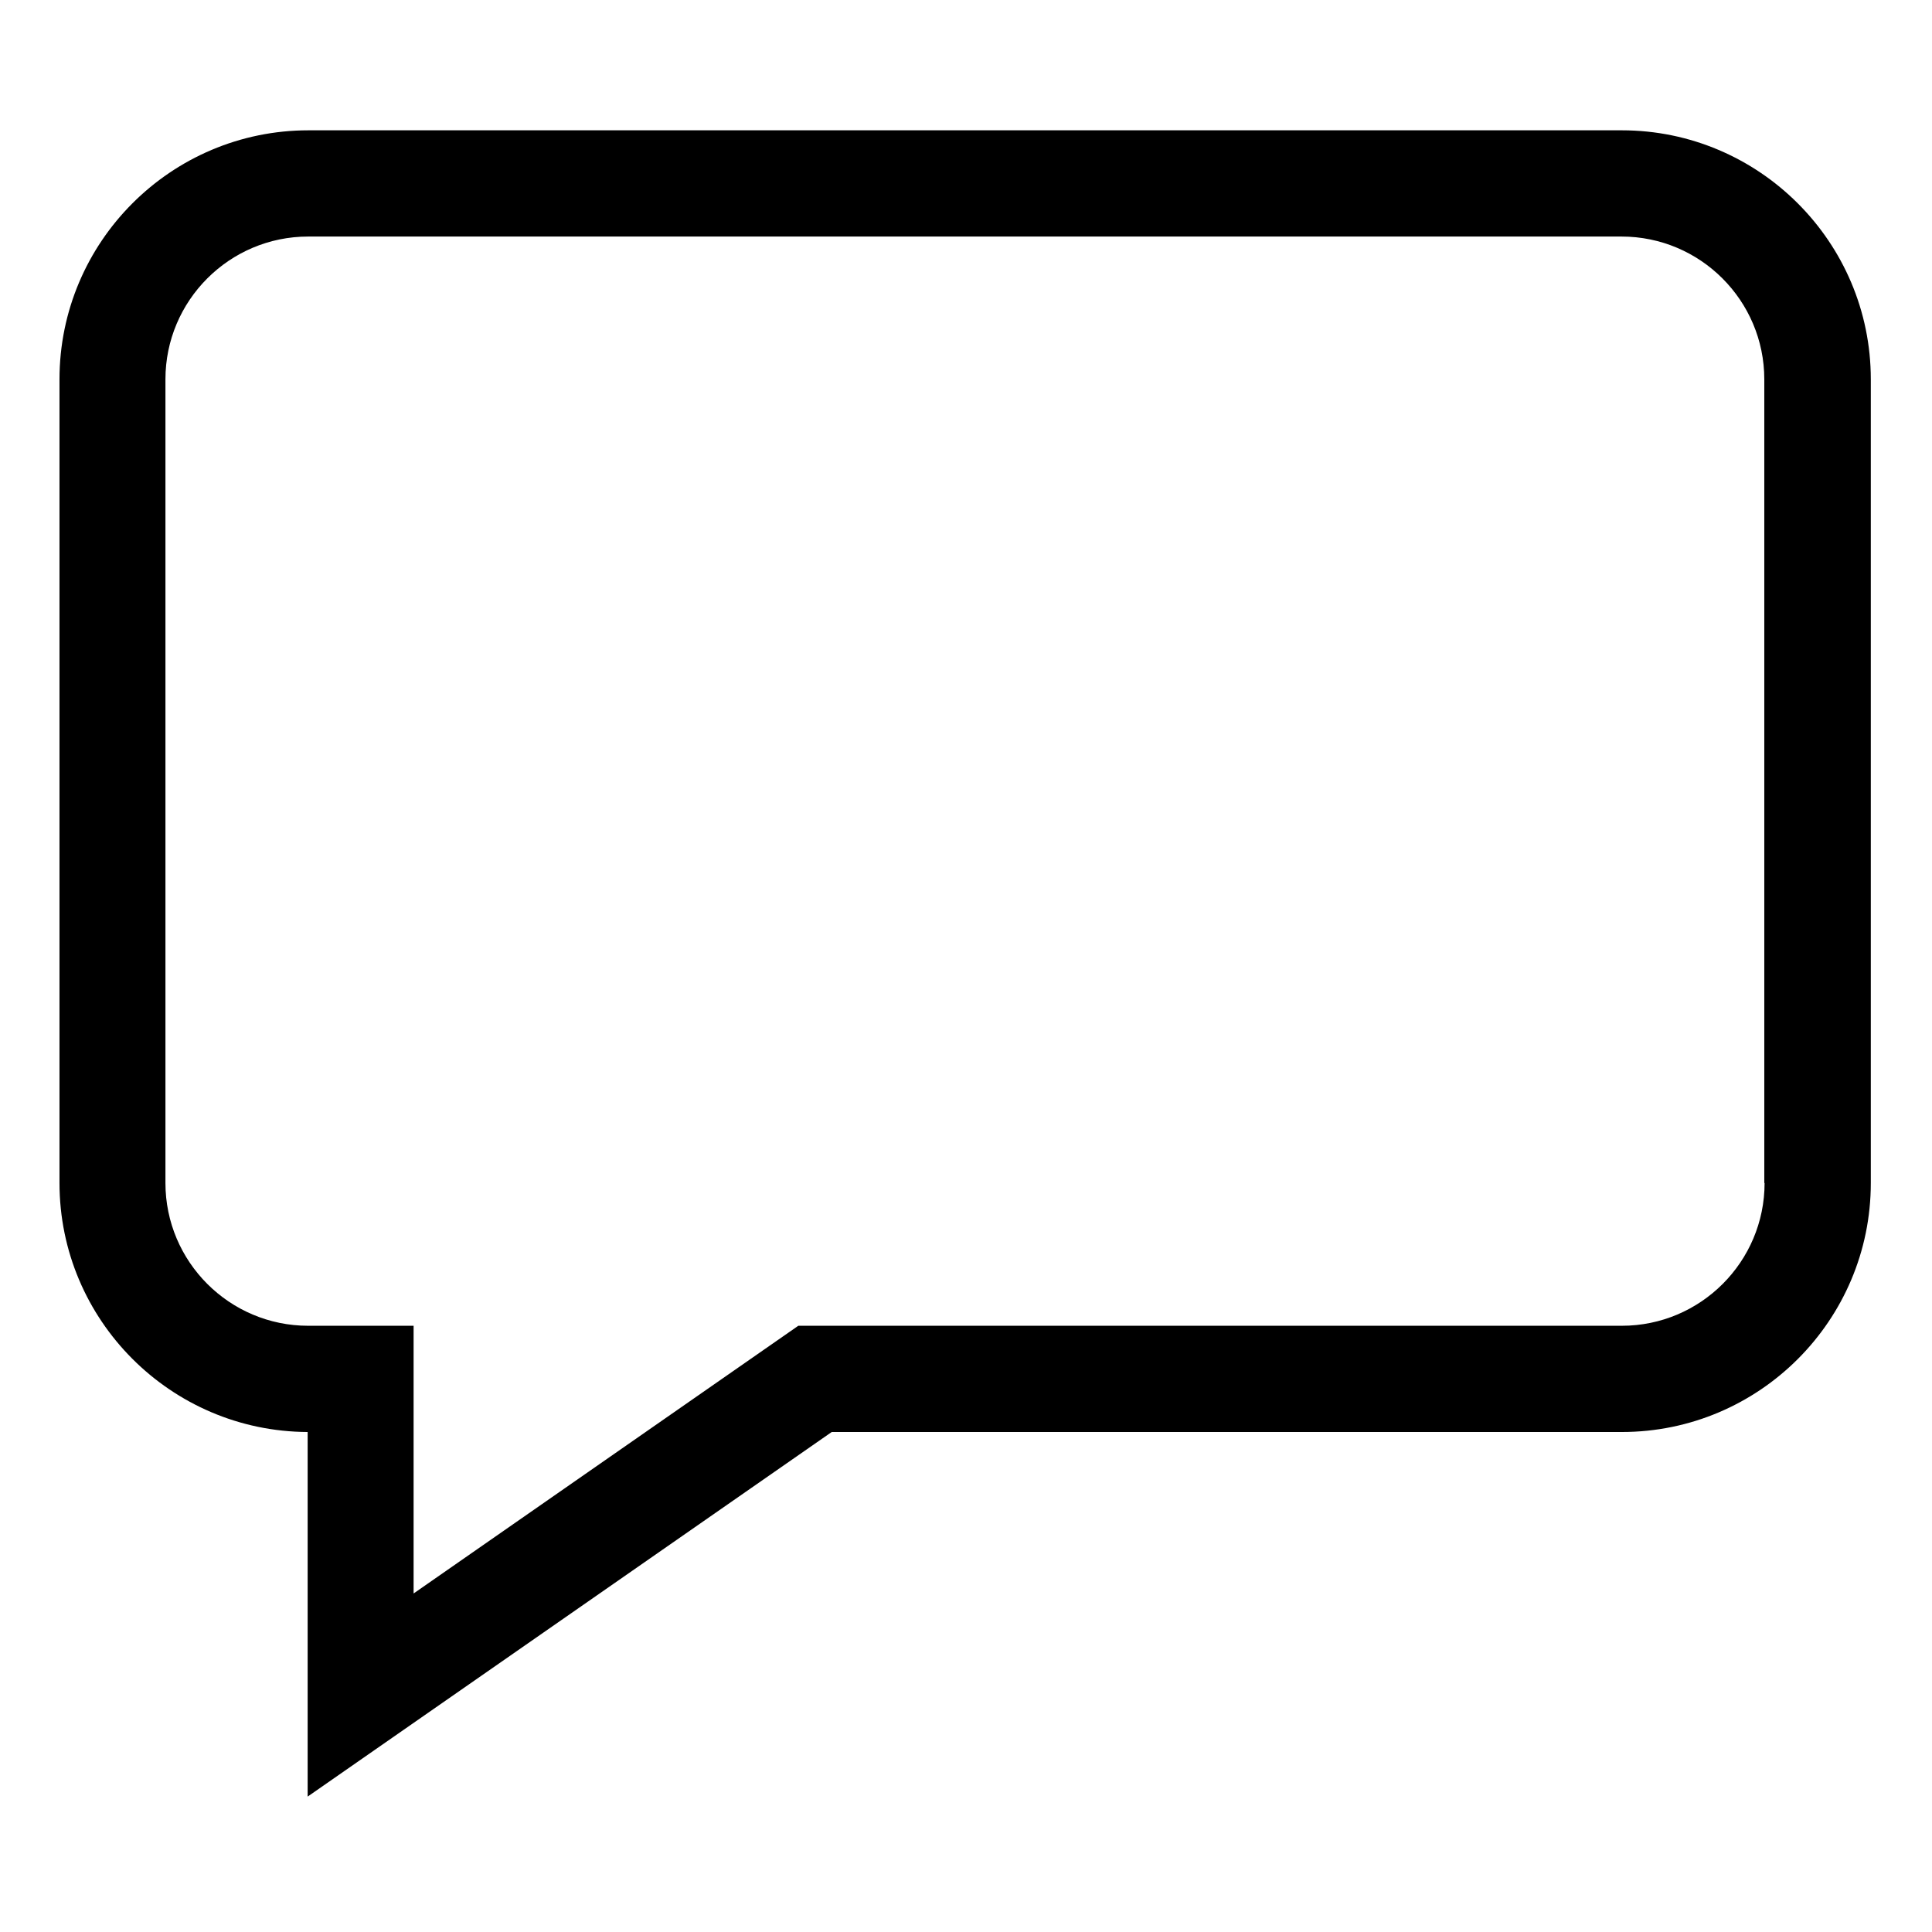
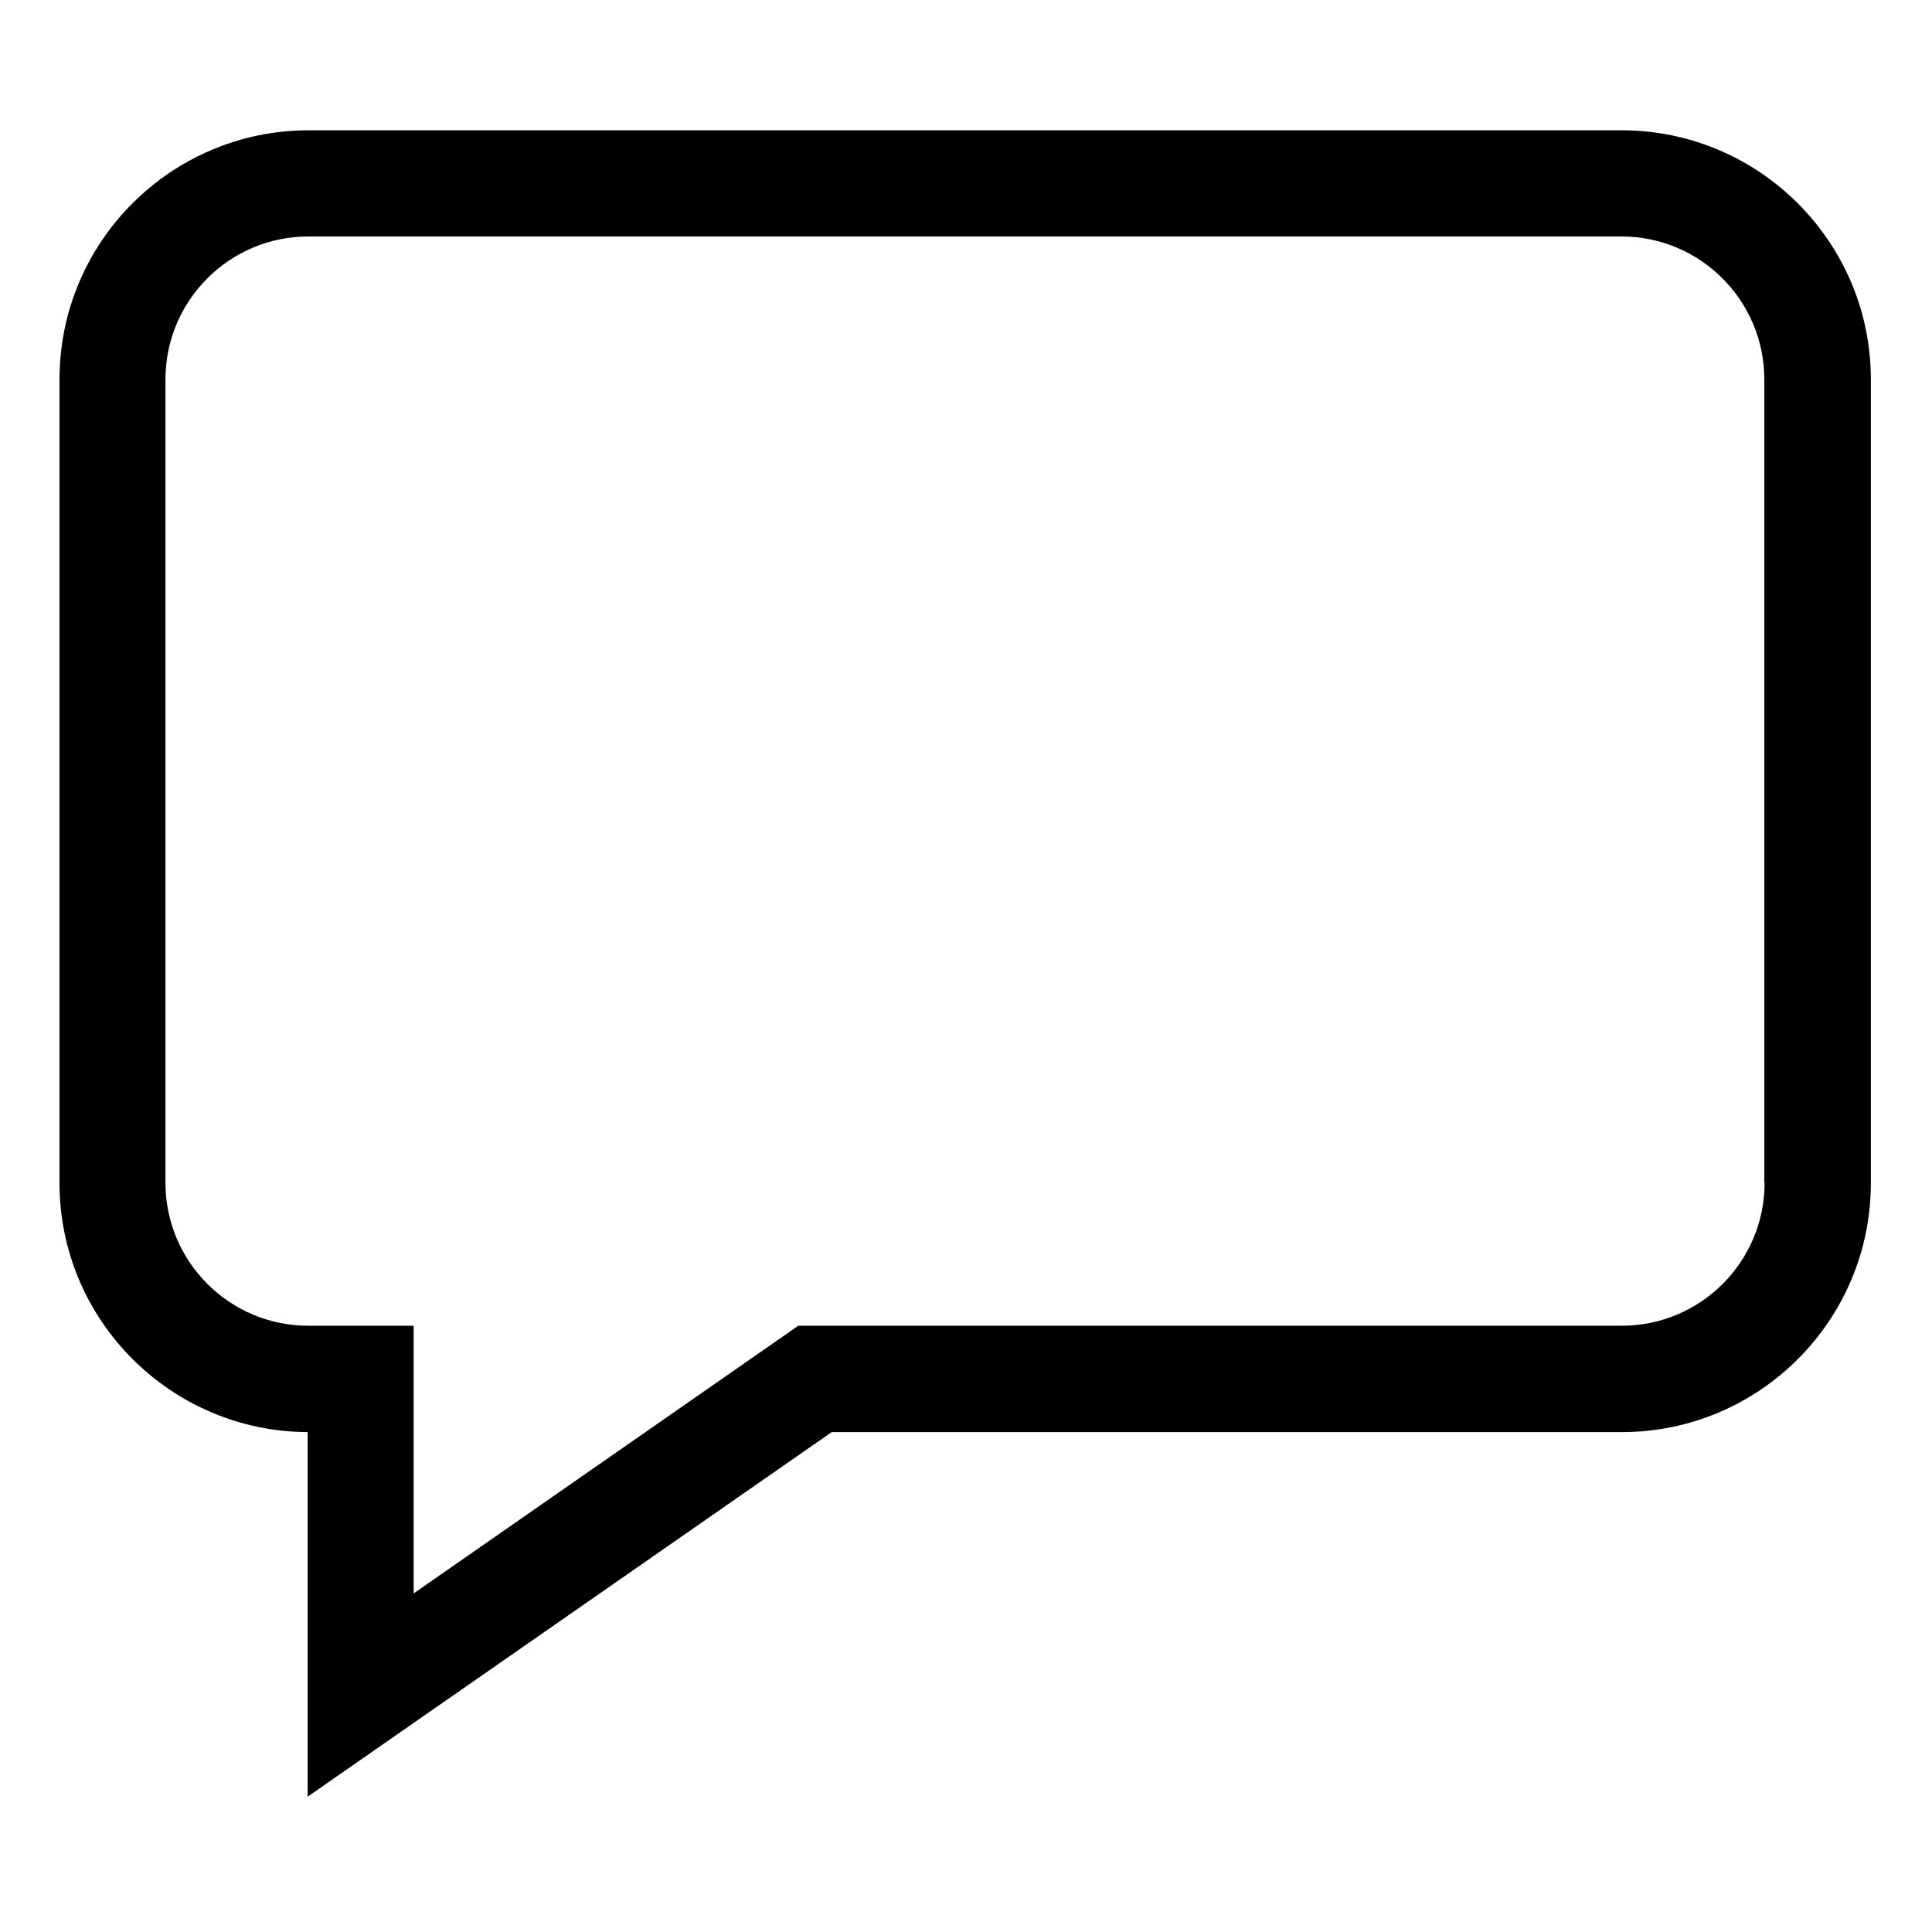
- <svg xmlns="http://www.w3.org/2000/svg" version="1.1" id="Layer_1" x="0px" y="0px" viewBox="0 0 682 682" style="enable-background:new 0 0 682 682;" xml:space="preserve">
-   <path d="M572.5,46H108.9C60.4,46,21,85.4,21,133.9v283.7c0,48.4,39.3,87.7,87.6,87.9v128.7l185-128.7h278.9  c48.5,0,87.9-39.4,87.9-87.9V133.9C660.4,85.4,620.9,46,572.5,46z M622.9,417.6c0,27.8-22.6,50.4-50.4,50.4H281.8L146,562.5V468  h-37.2c-27.8,0-50.4-22.6-50.4-50.4V133.9c0-27.8,22.6-50.4,50.4-50.4h463.6c27.8,0,50.4,22.6,50.4,50.4V417.6z" />
+ <svg xmlns="http://www.w3.org/2000/svg" version="1.1" id="Layer_1" x="0px" y="0px" viewBox="0 0 200 200" enable-background="new 0 0 200 200" xml:space="preserve">
+   <path d="M167.89,13.49H31.94c-14.22,0-25.78,11.55-25.78,25.78v83.2c0,14.19,11.52,25.72,25.69,25.78v37.74l54.25-37.74h81.79  c14.22,0,25.78-11.55,25.78-25.78v-83.2C193.67,25.04,182.08,13.49,167.89,13.49z M182.67,122.46c0,8.15-6.63,14.78-14.78,14.78  H82.64l-39.82,27.71v-27.71H31.91c-8.15,0-14.78-6.63-14.78-14.78v-83.2c0-8.15,6.63-14.78,14.78-14.78h135.95  c8.15,0,14.78,6.63,14.78,14.78v83.2H182.67z" />
</svg>
